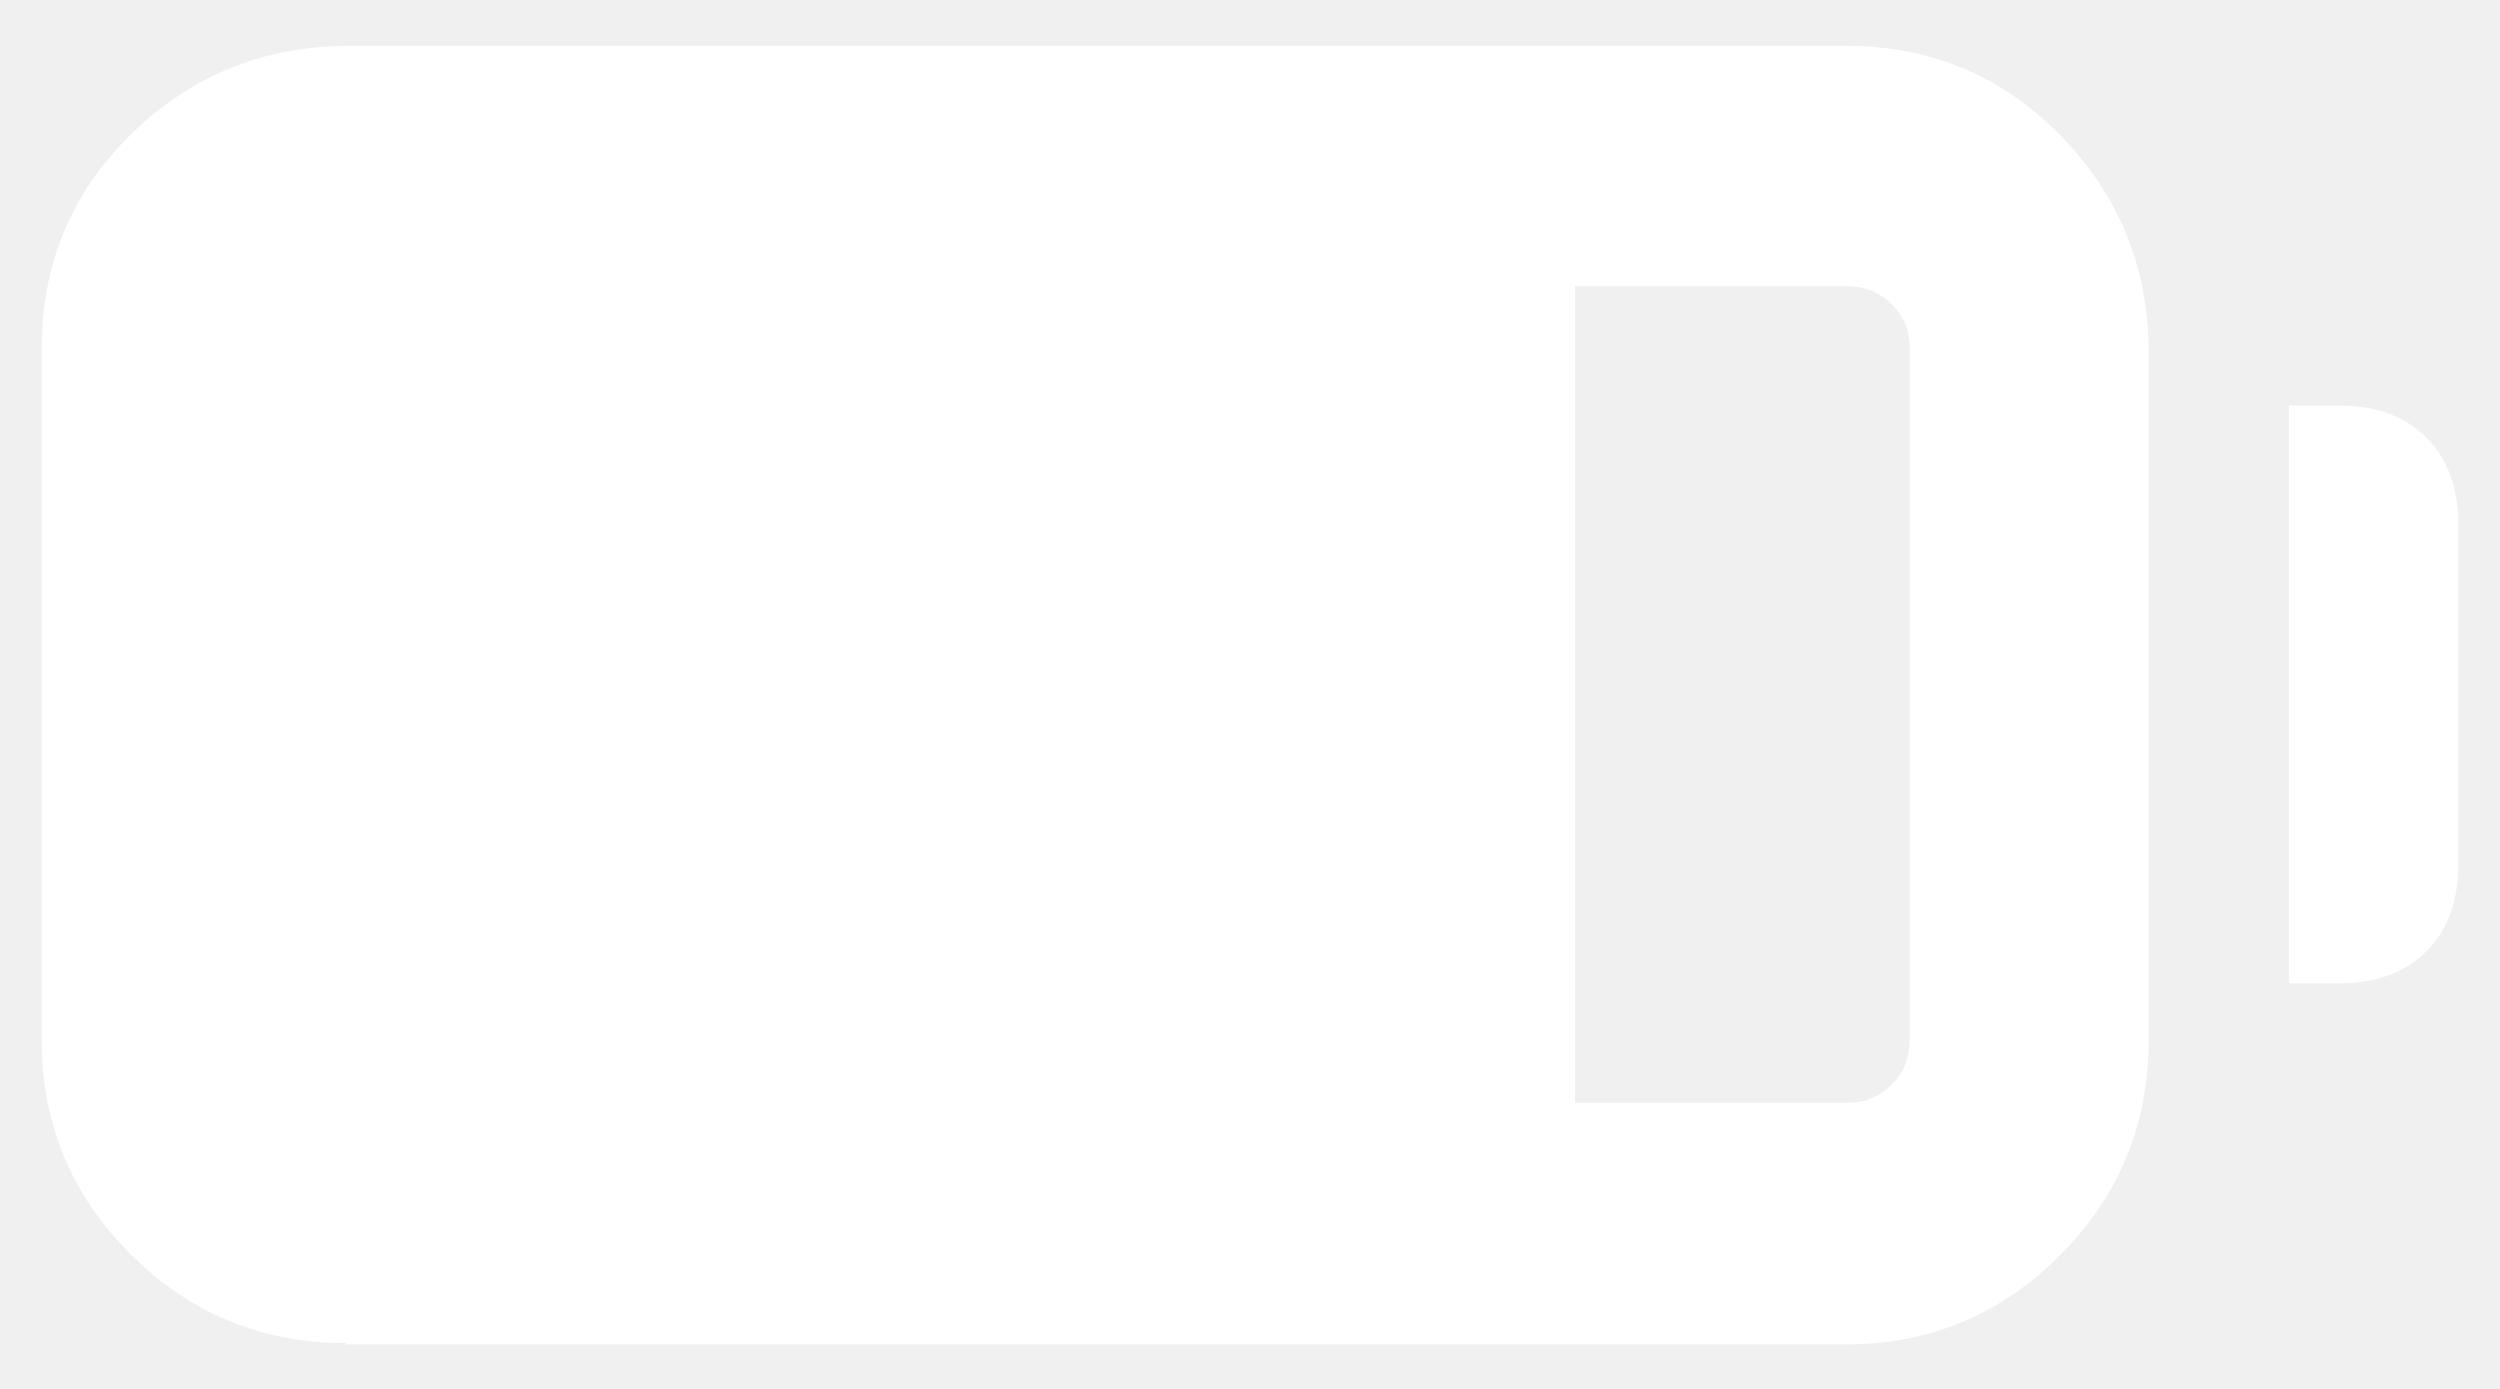
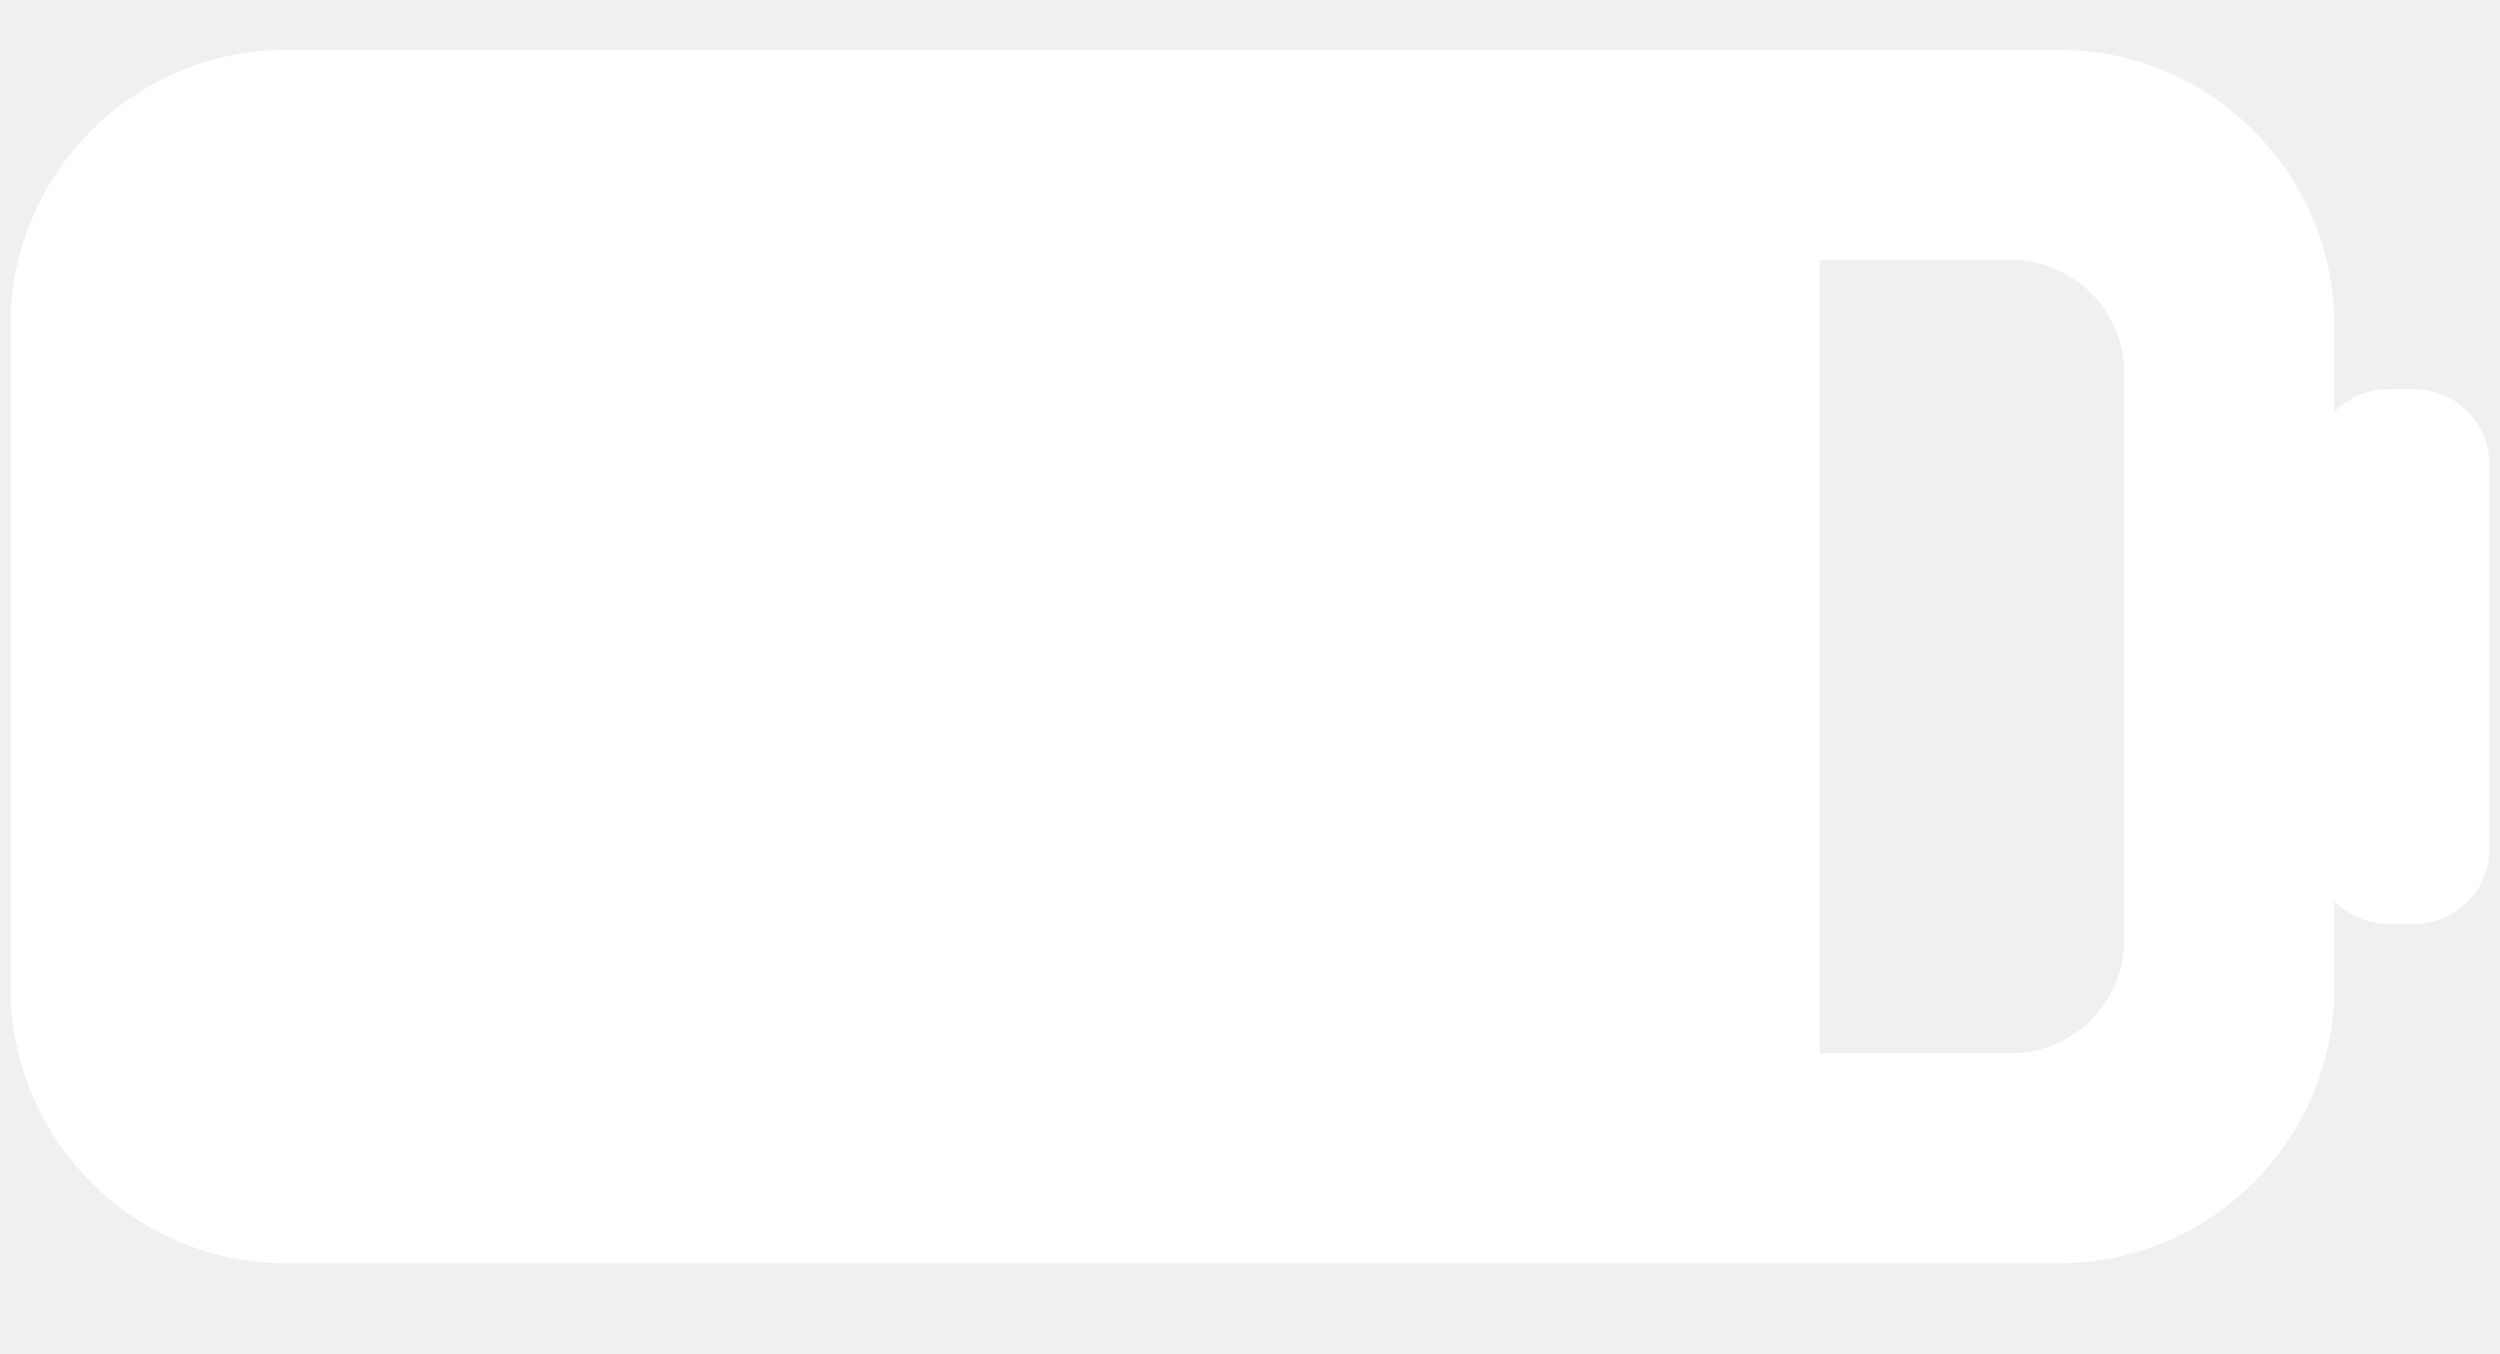
- <svg xmlns="http://www.w3.org/2000/svg" viewBox="1.5 5.0 18.0 10.0" width="18.0" height="10.0" fill="#ffffff">
-   <path d="M3.99,14.67q-0.91,0-1.55-0.64T1.8,12.49V7.51q0-0.91 0.64-1.54T3.99,5.33H14.79q0.91,0 1.54,0.64t0.64,1.54v4.98q0,0.91-0.64,1.55t-1.54,0.64H3.99Zm8.86-1.73h1.95q0.19,0 0.32-0.13t0.13-0.33V7.51q0-0.19-0.13-0.32T14.79,7.06H12.84v5.88Zm5.13-0.86V7.92h0.36q0.4,0 0.63,0.23T19.2,8.78v2.44q0,0.4-0.23,0.63t-0.63,0.23H17.97Z" />
+ <svg xmlns="http://www.w3.org/2000/svg" viewBox="0 5.0 19.114 10.35" width="19.114" height="10.35" fill="#ffffff">
+   <g transform="translate(0.080, 5.38) scale(0.008241)">
+     <path fill-rule="evenodd" d="M 256.0,0.0 H 1900.0 A 256.0,256.0 0 0 1 2156.0,256.0 V 870.0 A 256.0,256.0 0 0 1 1900.0,1126.0 H 256.0 A 256.0,256.0 0 0 1 0.0,870.0 V 256.0 A 256.0,256.0 0 0 1 256.0,0.0 Z M 300.0,195.0 A 105.0,105.0 0 0 0 195.0,300.0 V 826.0 A 105.0,105.0 0 0 0 300.0,931.0 H 1856.0 A 105.0,105.0 0 0 0 1961.0,826.0 V 300.0 A 105.0,105.0 0 0 0 1856.0,195.0 Z" />
+     <path d="M 2206.0,315.0 H 2230.0 A 70.0,70.0 0 0 1 2300.0,385.0 V 741.0 A 70.0,70.0 0 0 1 2230.0,811.0 H 2206.0 A 70.0,70.0 0 0 1 2136.0,741.0 V 385.0 A 70.0,70.0 0 0 1 2206.0,315.0 Z" />
+     <path d="M 255.0,95.0 H 1678.4 V 1031.0 H 255.0 A 160.0,160.0 0 0 1 95.0,871.0 V 255.0 A 160.0,160.0 0 0 1 255.0,95.0 Z" />
+   </g>
</svg>
